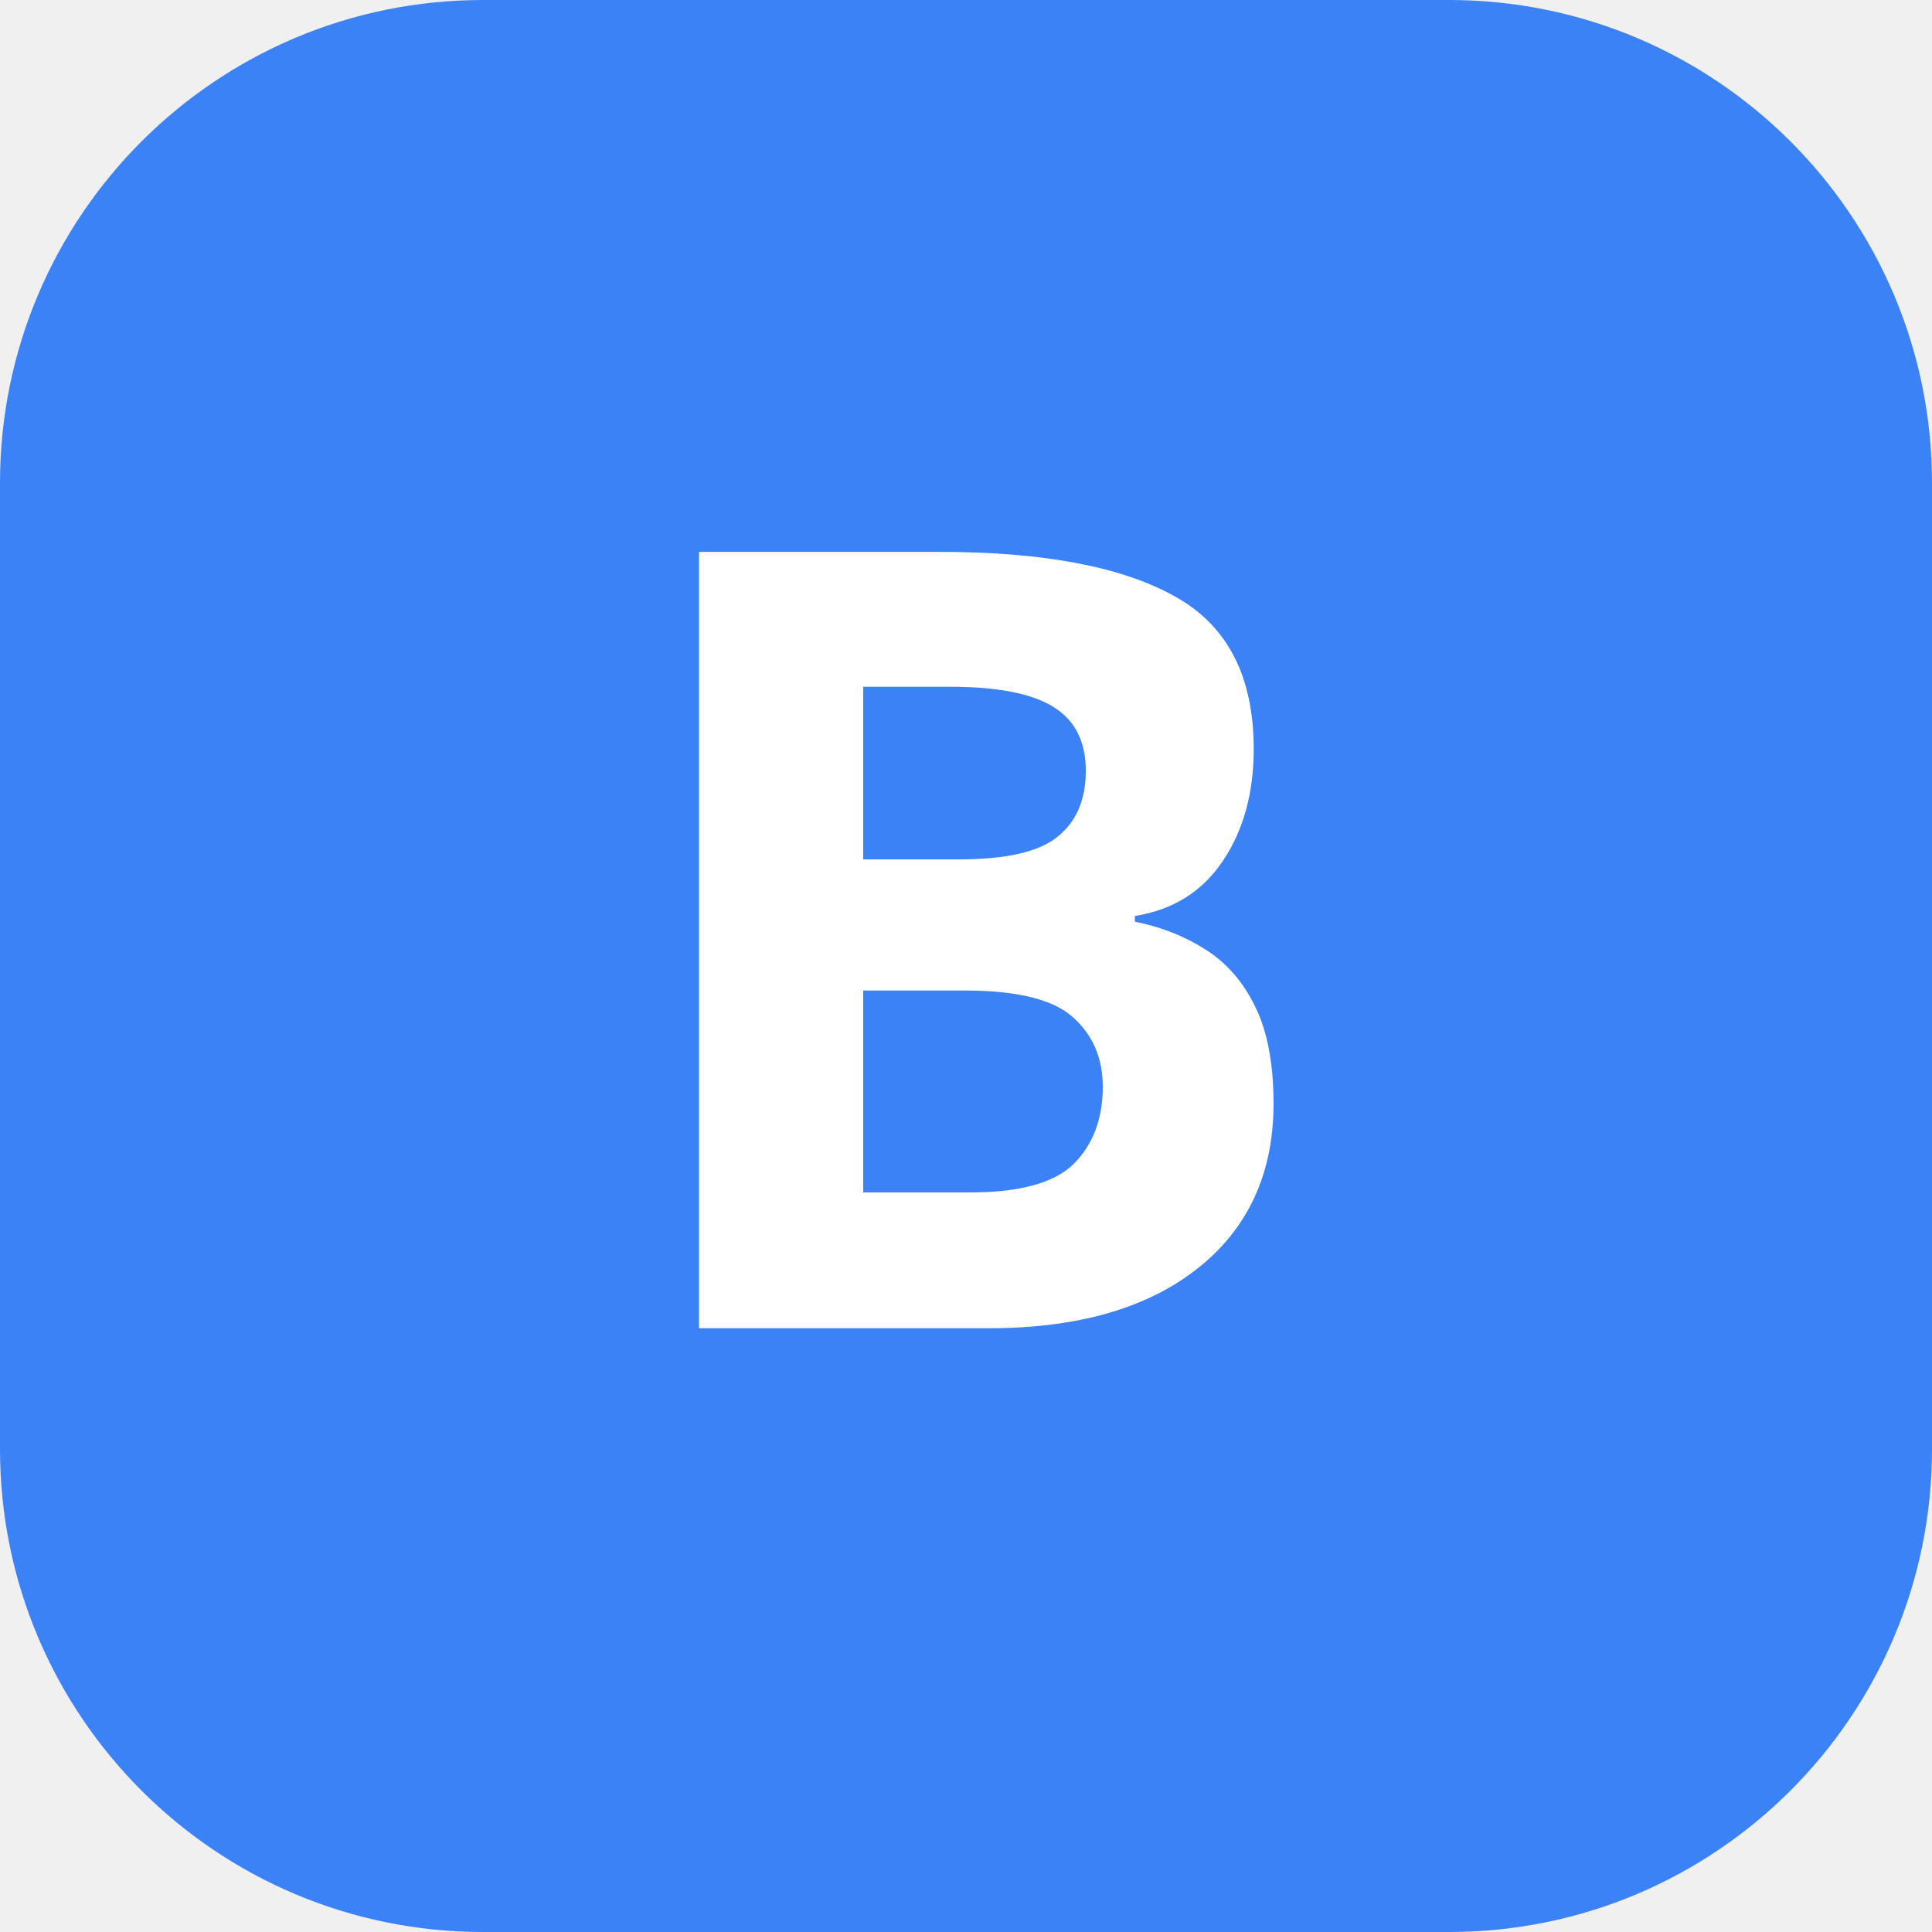
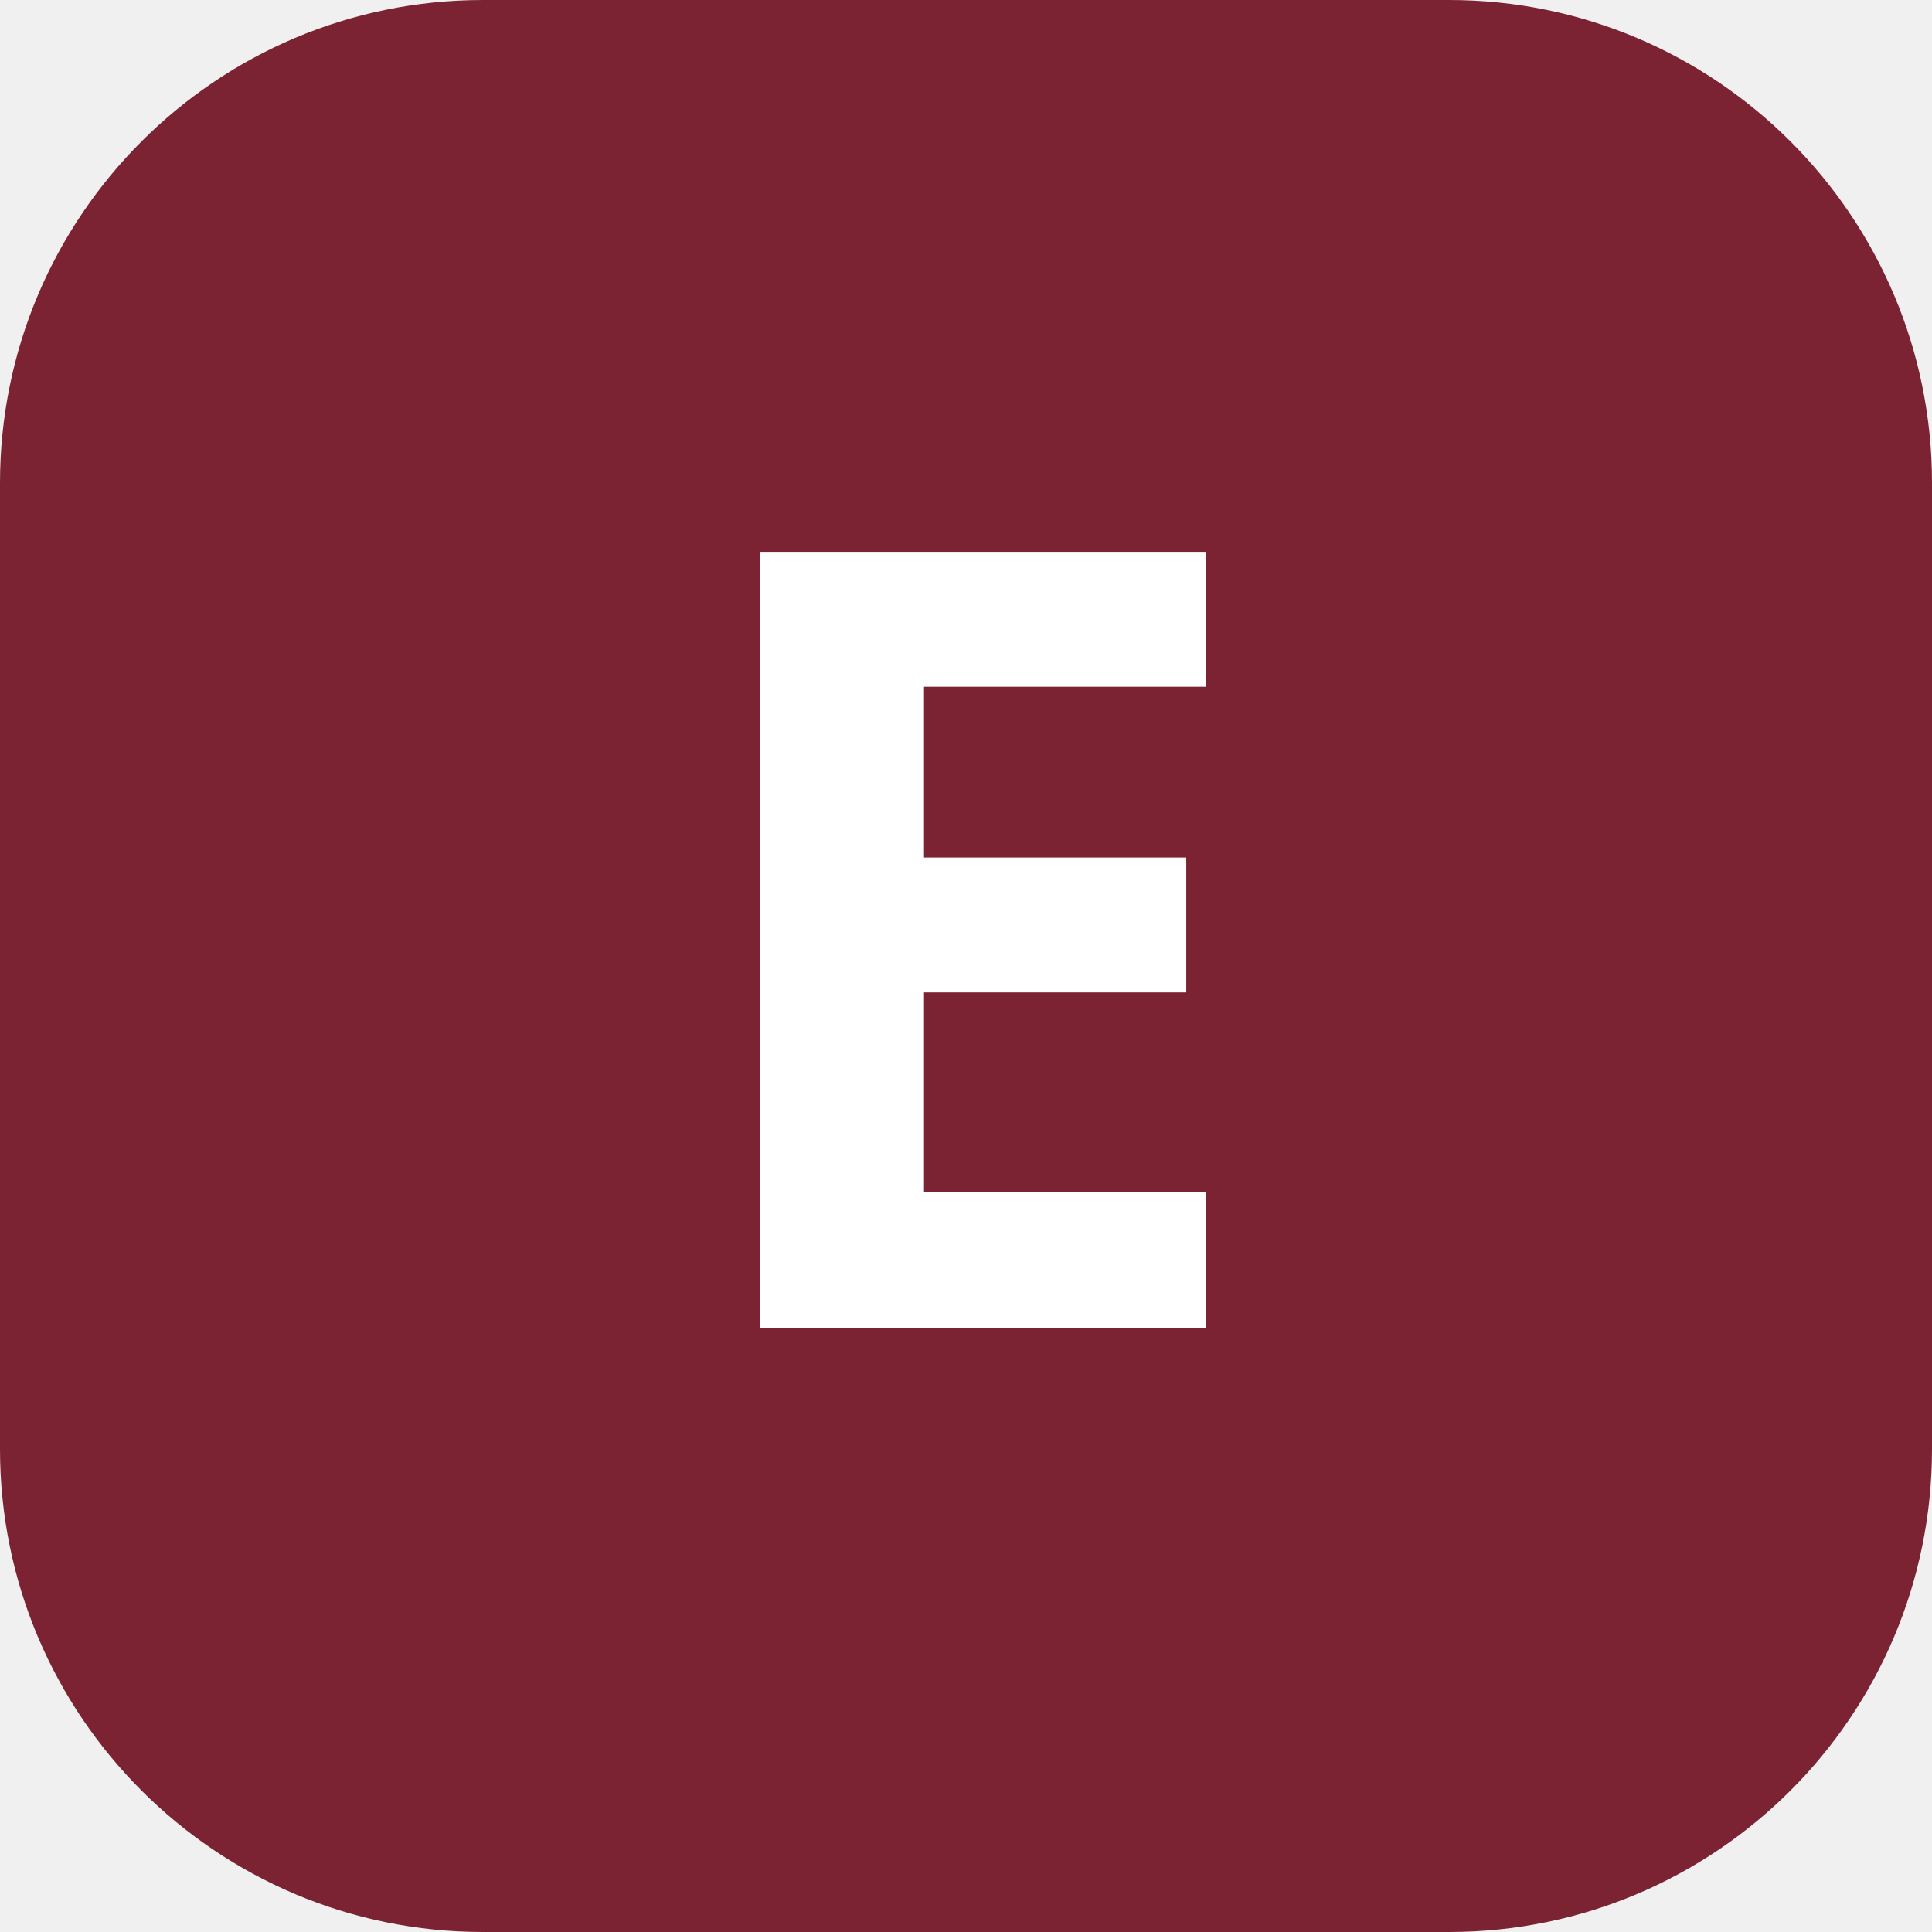
<svg xmlns="http://www.w3.org/2000/svg" viewBox="0 0 32 32">
-   <rect width="32" height="32" rx="8" fill="#3B82F6" />
-   <text x="16" y="22" text-anchor="middle" fill="white" font-family="system-ui" font-weight="700" font-size="18">B</text>
+   <rect width="32" height="32" rx="8" fill="#7B2332" />
+   <text x="16" y="22" text-anchor="middle" fill="white" font-family="system-ui" font-weight="700" font-size="18">E</text>
</svg>
